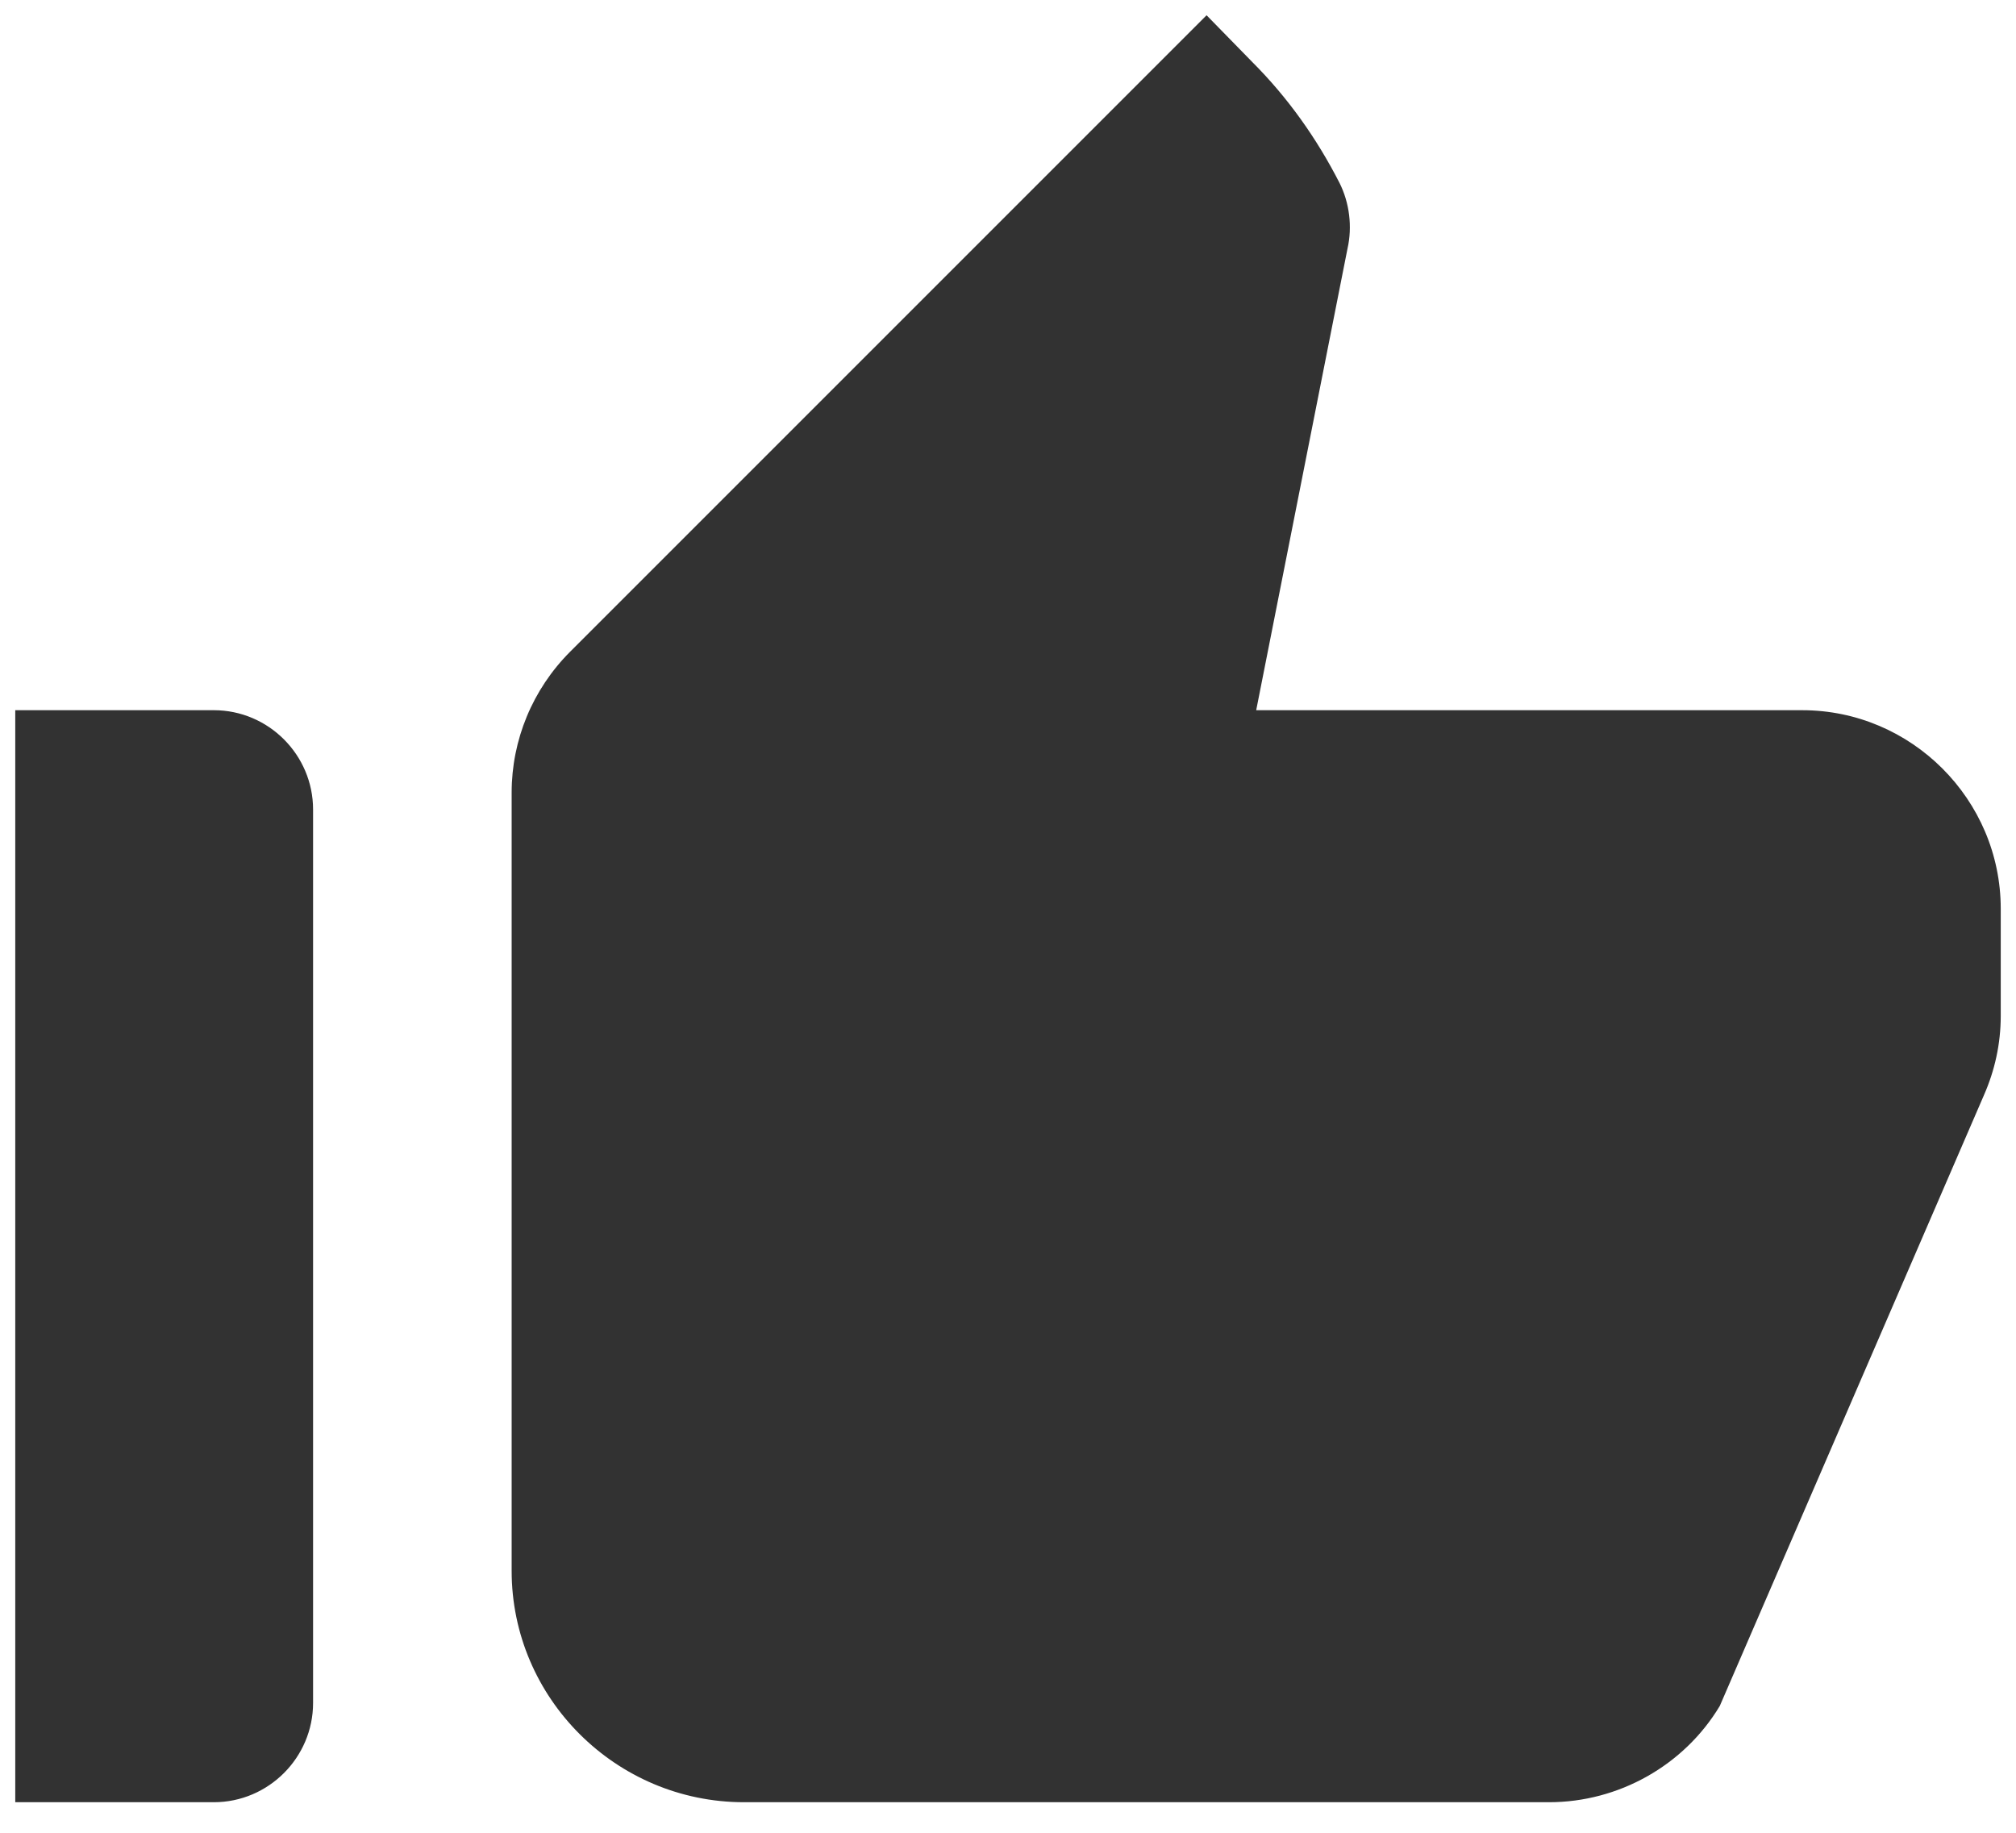
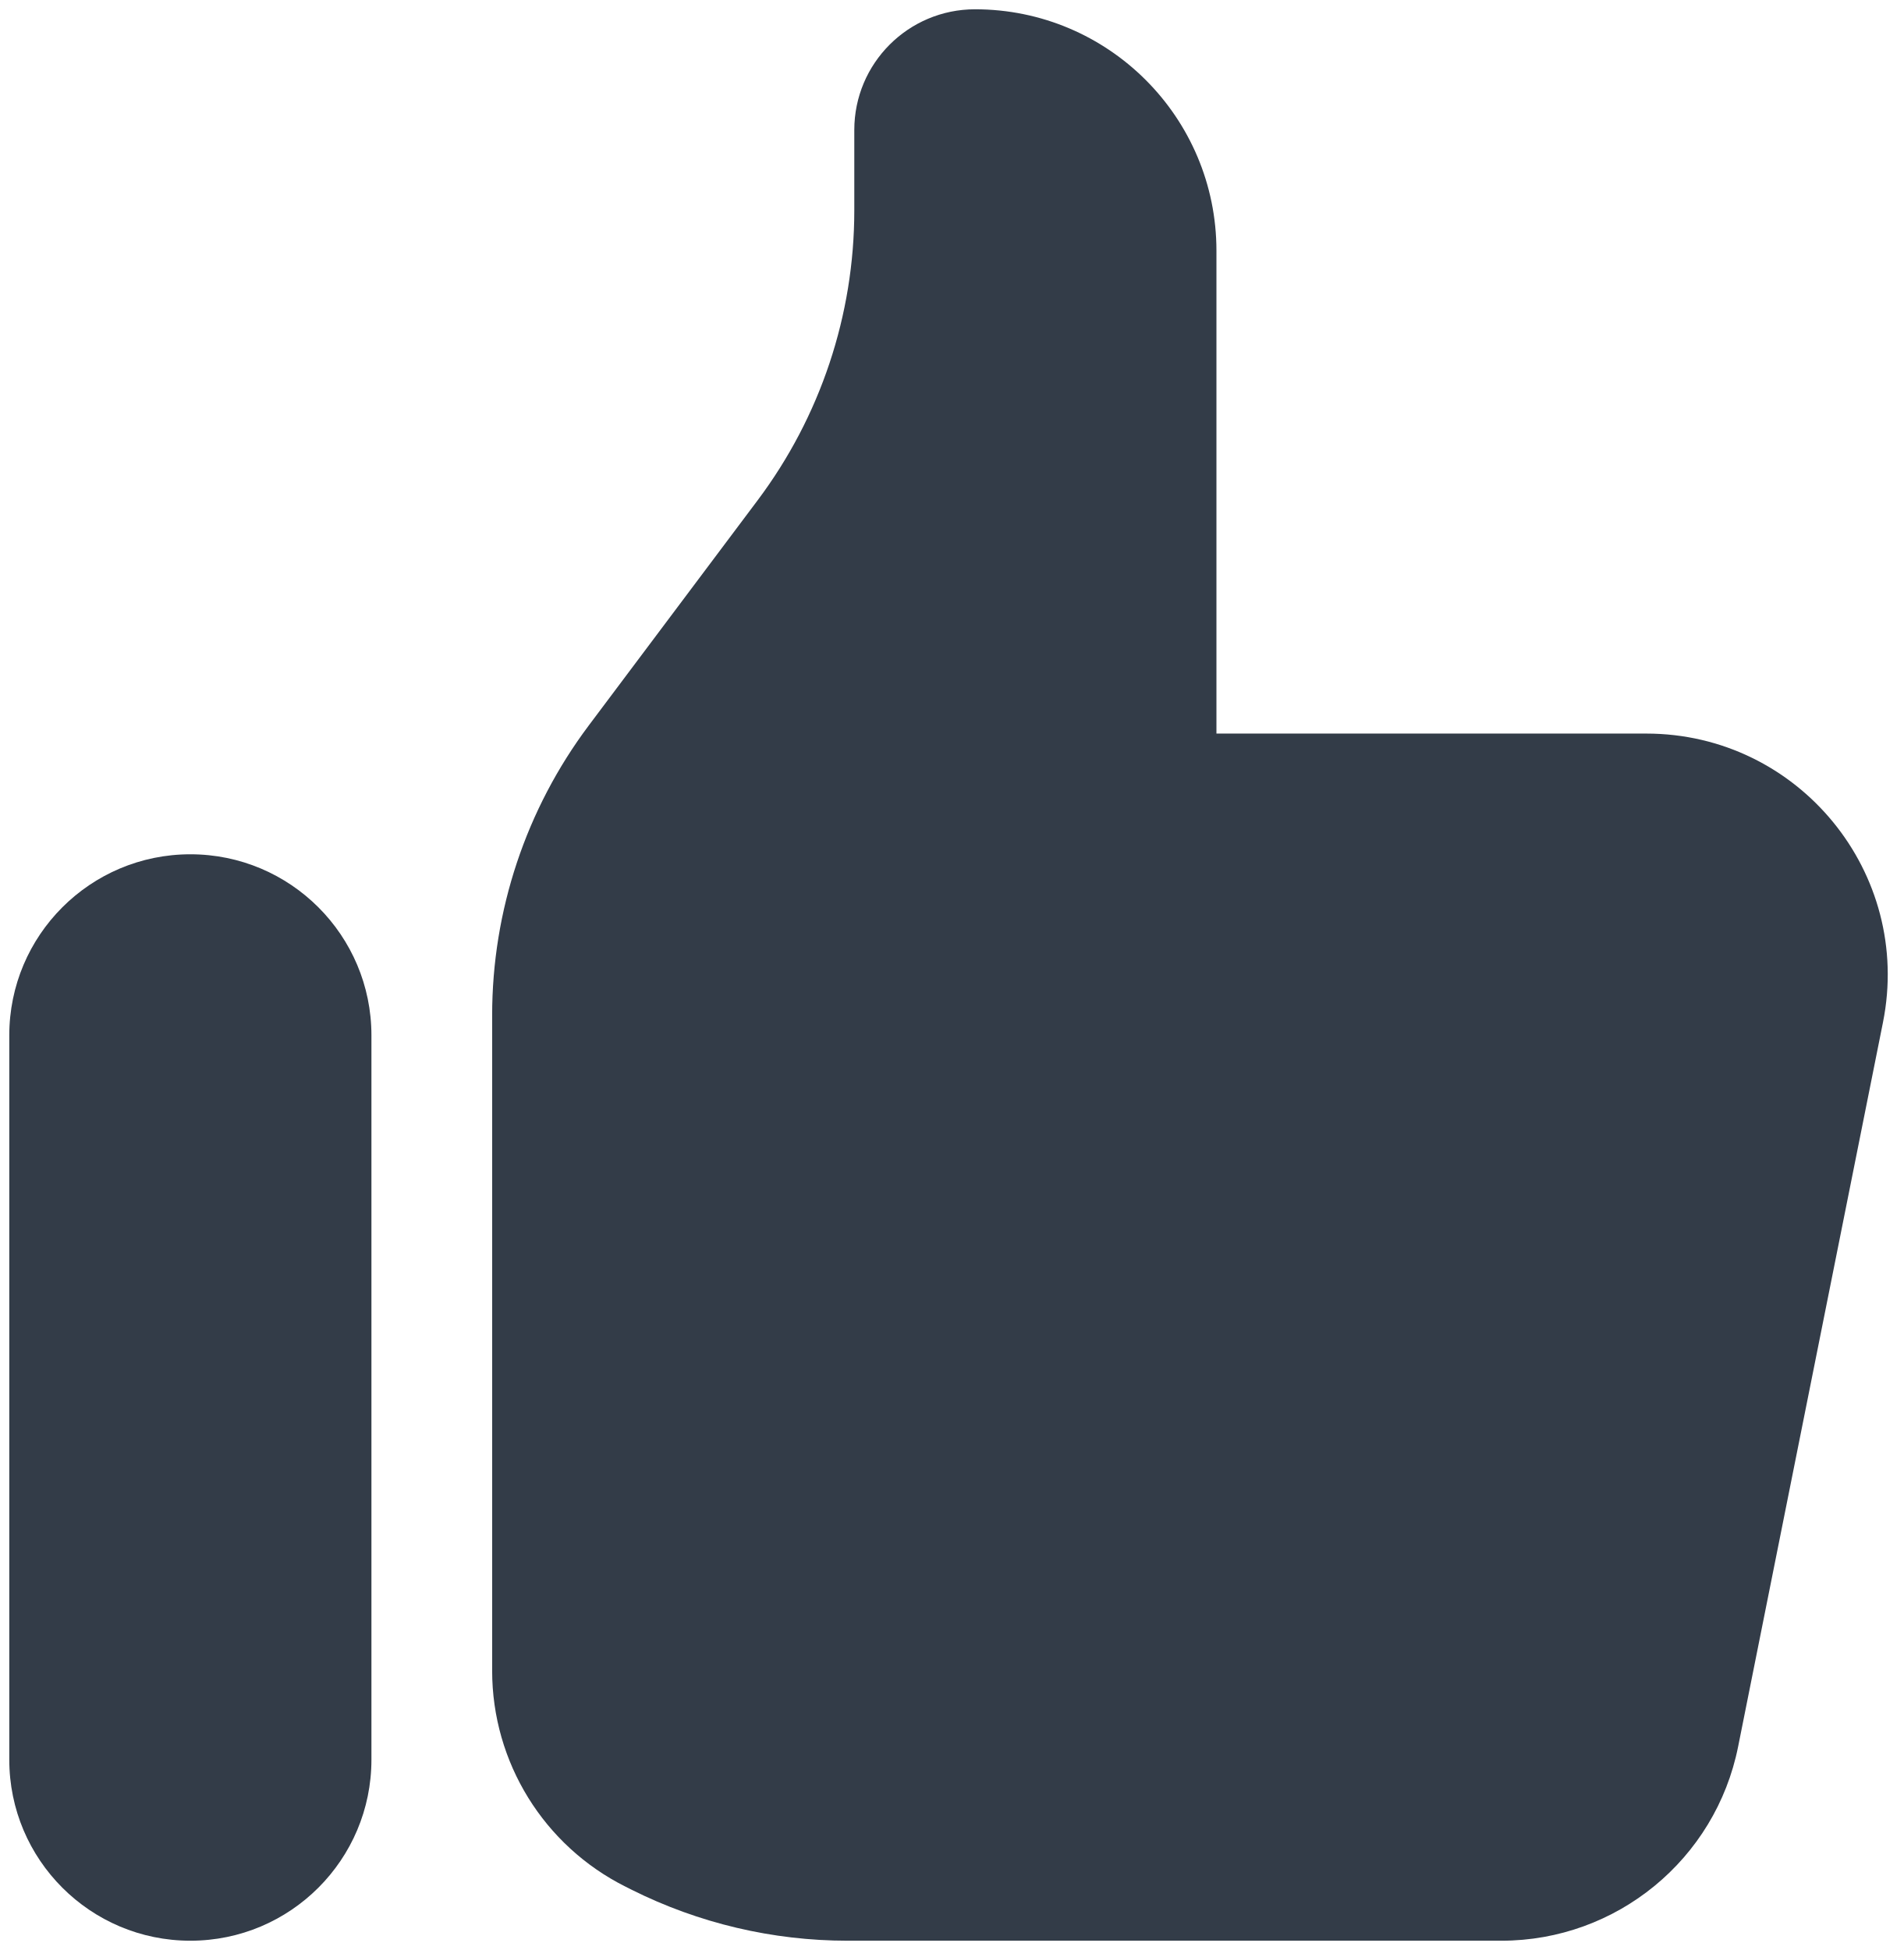
- <svg xmlns="http://www.w3.org/2000/svg" width="44" height="40" viewBox="0 0 44 40" fill="none">
-   <path d="M0.333 39.333H4.667C5.859 39.333 6.833 38.358 6.833 37.167V17.667C6.833 16.475 5.859 15.5 4.667 15.5H0.333V39.333ZM43.298 23.907C43.537 23.365 43.667 22.78 43.667 22.173V19.833C43.667 17.45 41.717 15.5 39.334 15.5H27.417L29.41 5.425C29.518 4.948 29.453 4.428 29.237 3.995C28.738 3.02 28.11 2.132 27.33 1.352L26.334 0.333L12.445 14.222C11.622 15.045 11.167 16.15 11.167 17.298V34.285C11.167 37.058 13.442 39.333 16.237 39.333H33.809C35.325 39.333 36.755 38.532 37.535 37.232L43.298 23.907Z" fill="#323232" />
+ <svg xmlns="http://www.w3.org/2000/svg" width="41" height="42" viewBox="0 0 41 42" fill="none">
+   <path d="M0.2 22.3C0.2 20.146 1.946 18.4 4.1 18.4C6.254 18.4 8 20.146 8 22.3V37.9C8 40.054 6.254 41.8 4.1 41.8C1.946 41.8 0.2 40.054 0.2 37.9V22.3Z" fill="#333C48" />
+   <path d="M10.6 21.867V35.986C10.6 37.956 11.713 39.756 13.475 40.637L13.604 40.702C15.048 41.424 16.641 41.8 18.255 41.8H32.337C34.816 41.8 36.95 40.05 37.436 37.62L40.556 22.02C41.2 18.802 38.739 15.8 35.457 15.8H26.2V5.4C26.2 2.528 23.872 0.2 21 0.2C19.564 0.2 18.4 1.364 18.4 2.8V4.533C18.4 6.784 17.67 8.973 16.32 10.773L12.68 15.627C11.33 17.427 10.6 19.616 10.6 21.867Z" fill="#333C48" />
</svg>
